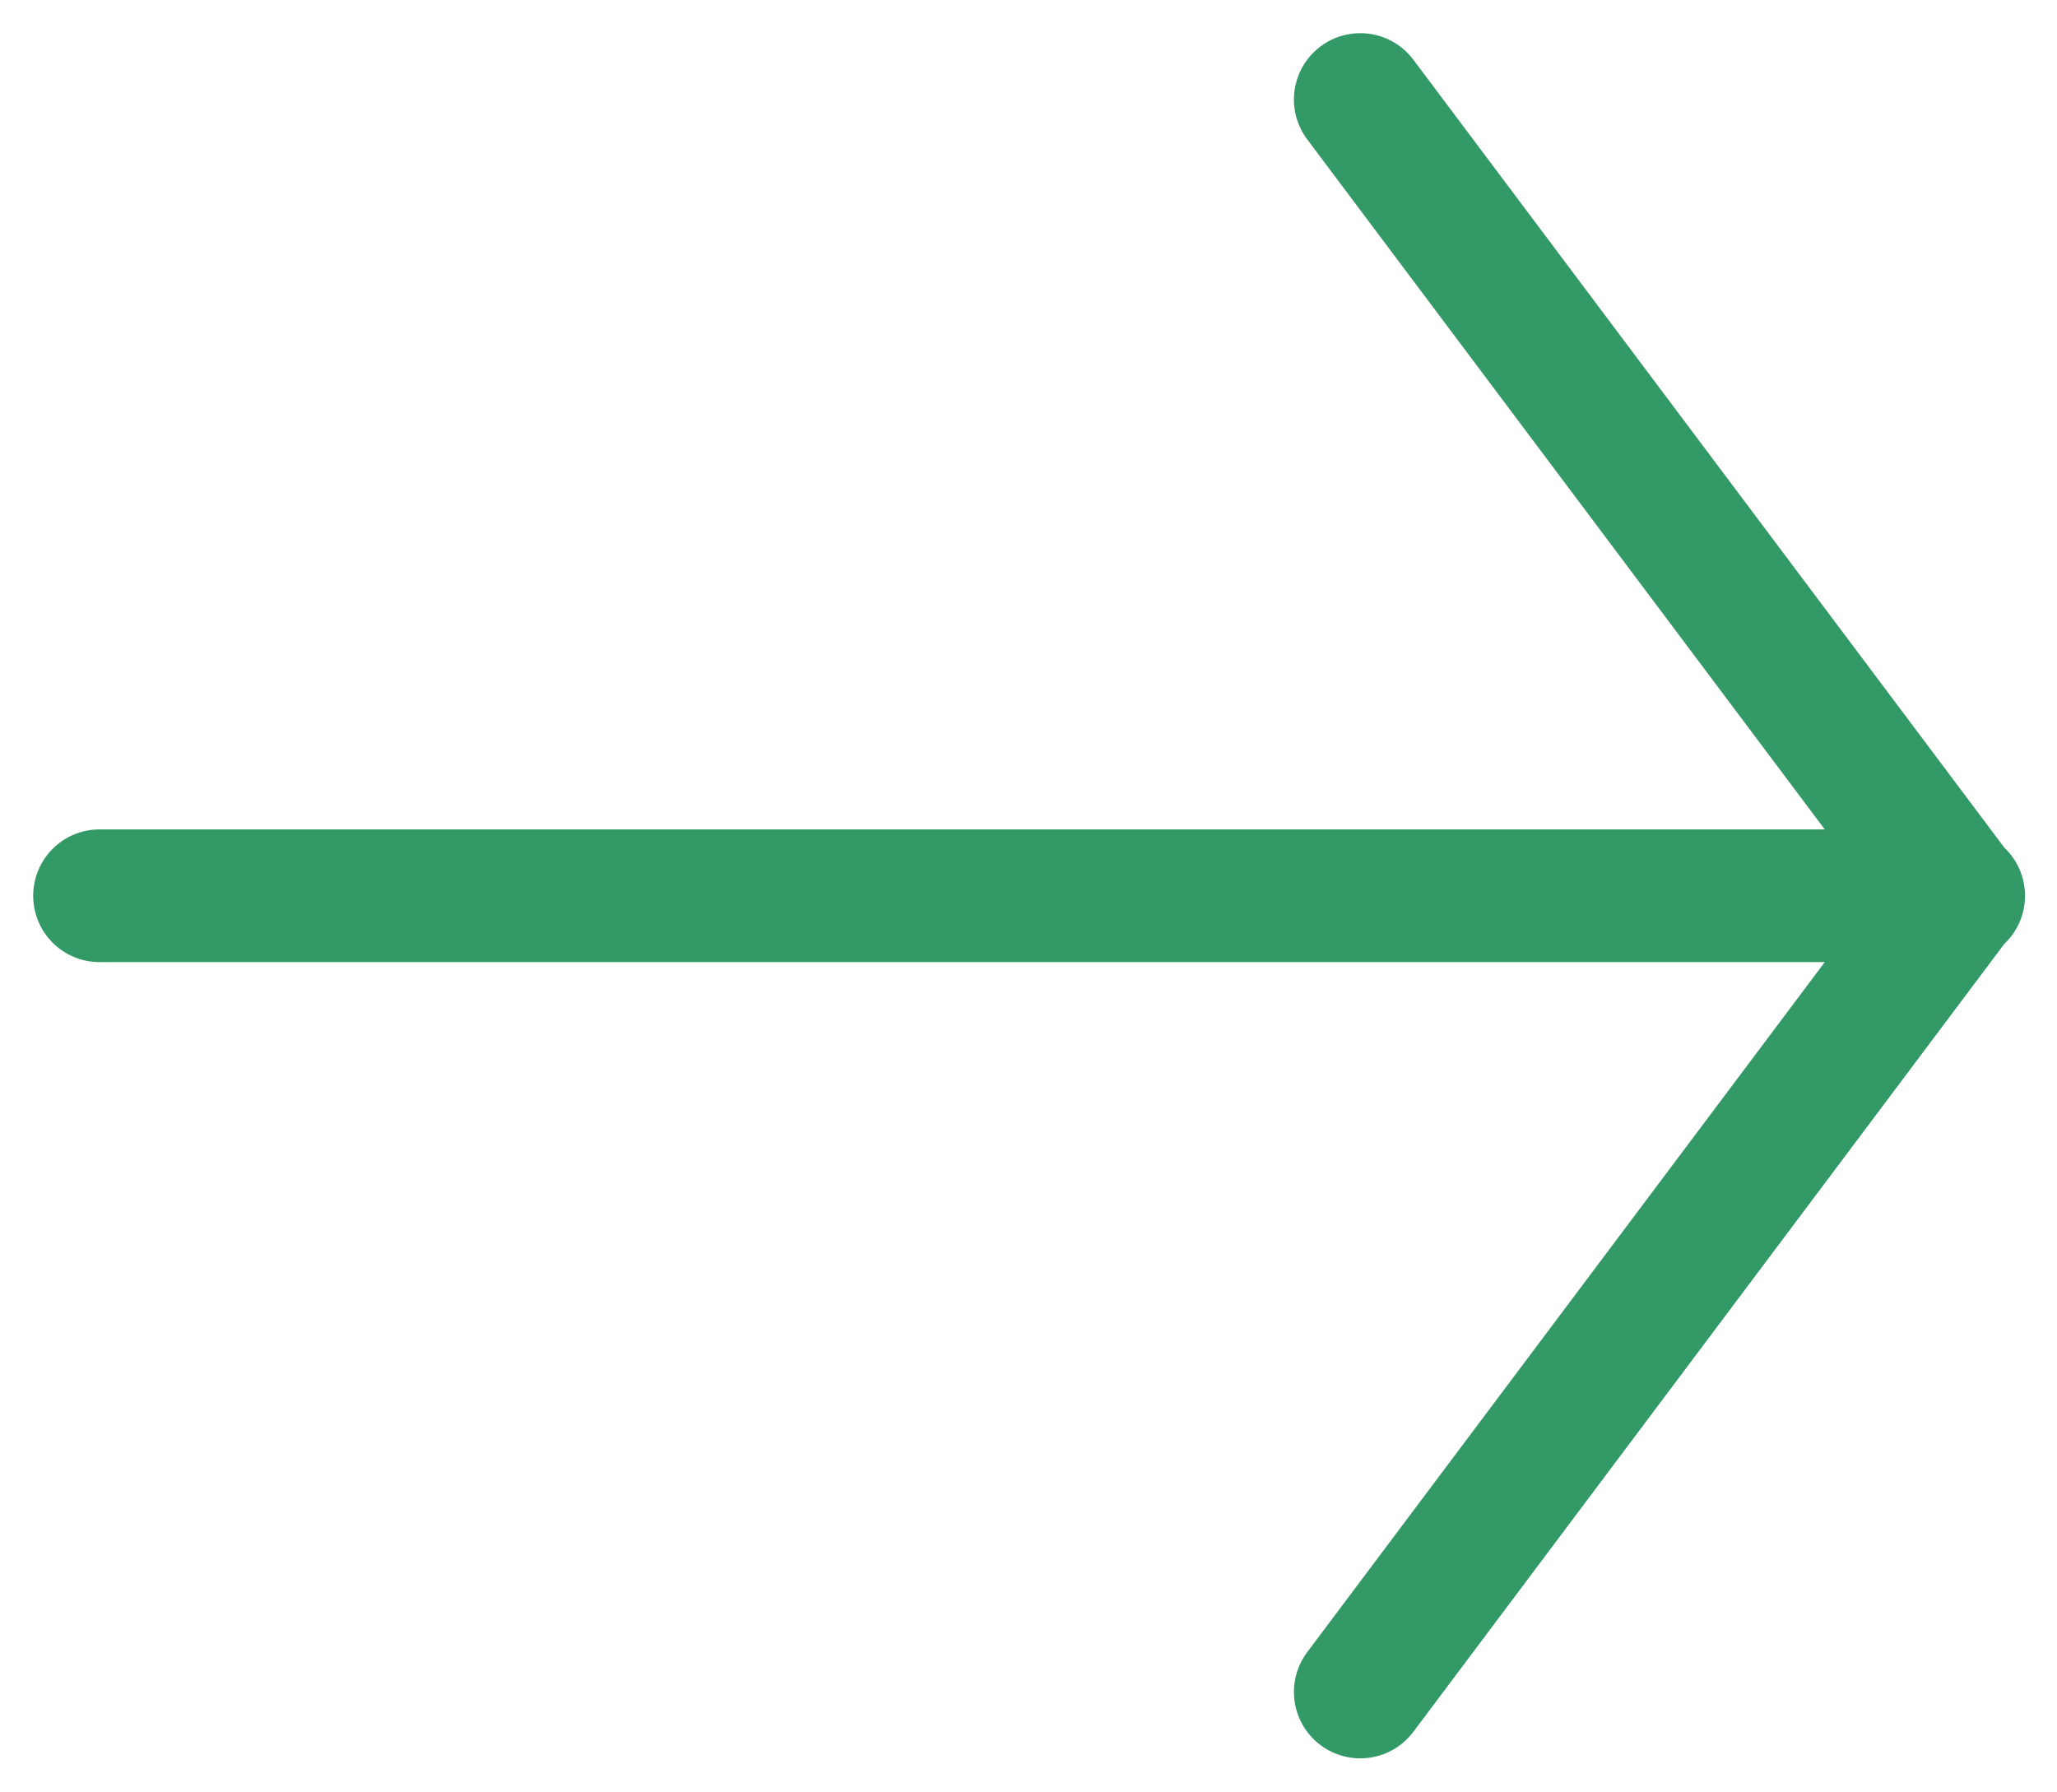
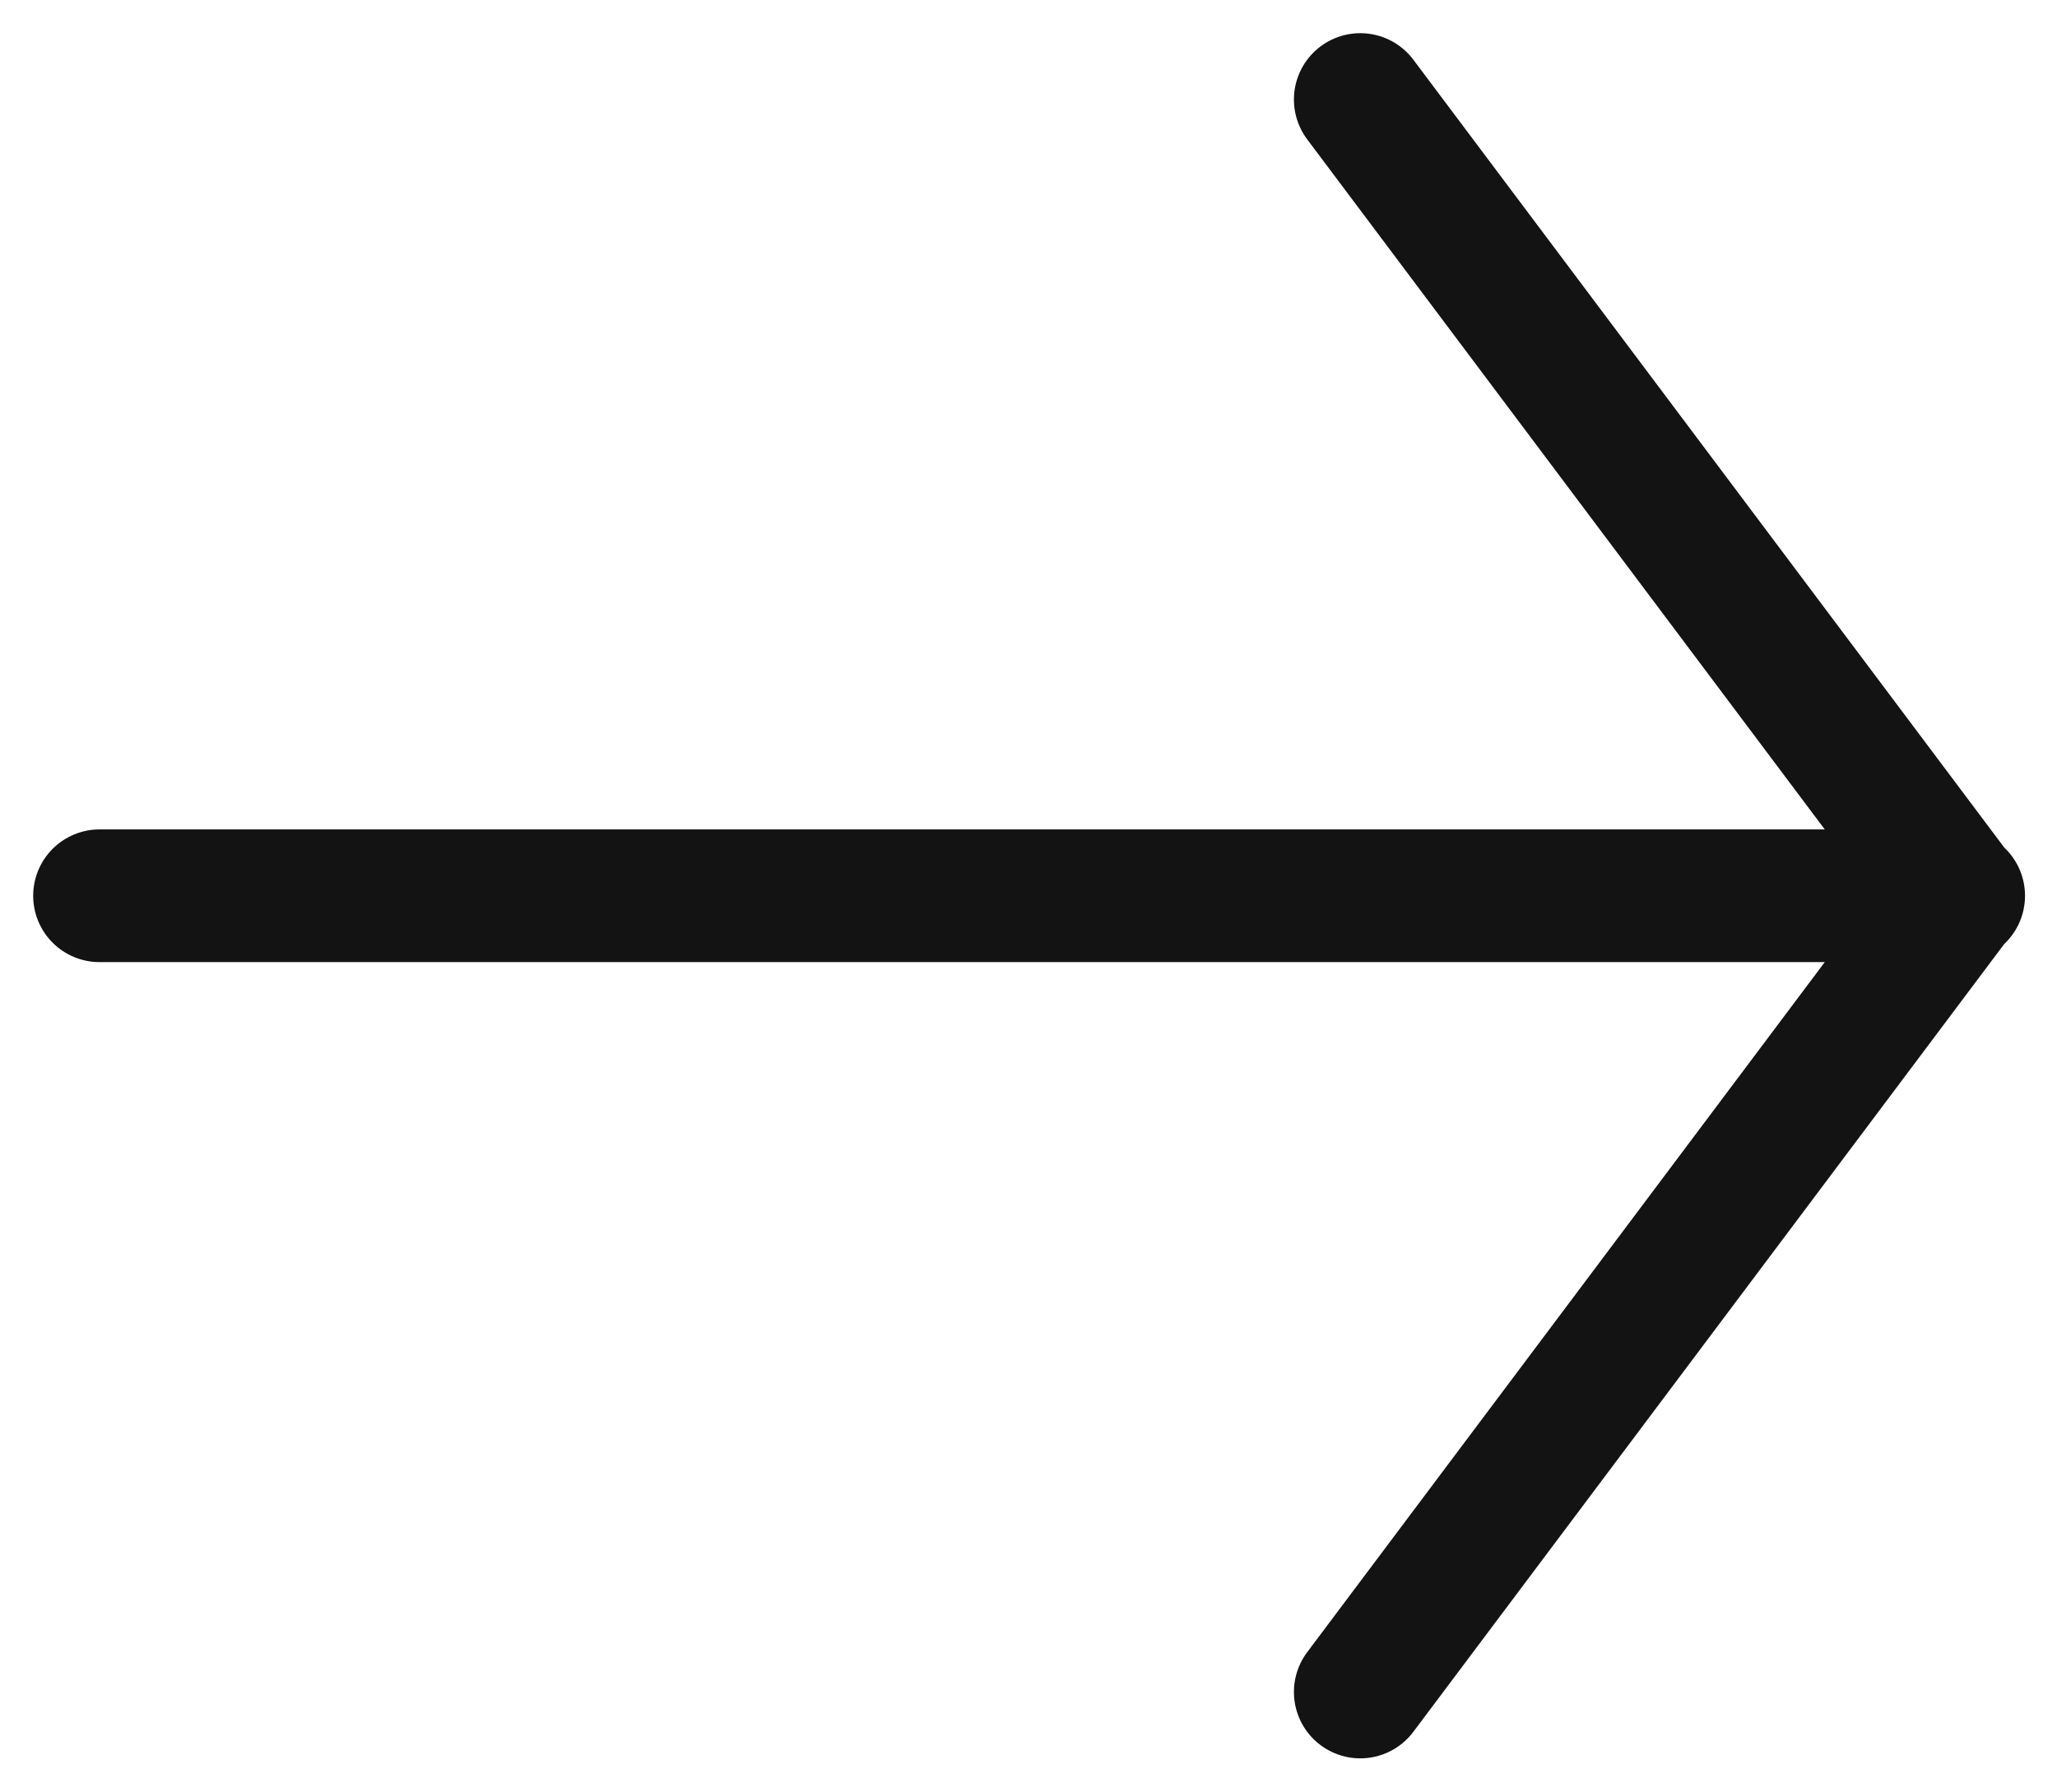
<svg xmlns="http://www.w3.org/2000/svg" width="31" height="27" viewBox="0 0 31 27">
-   <g fill="none" fill-rule="evenodd" stroke="#339966" stroke-width="2" transform="translate(1 1)" stroke-linecap="round">
+   <g fill="none" fill-rule="evenodd" stroke="#131313" stroke-width="2" transform="translate(1 1)" stroke-linecap="round">
    <path d="M.5 12.5L28.518 12.5M28.5 12.5L19.5.5M28.5 12.5L19.5 24.5" />
  </g>
</svg>
